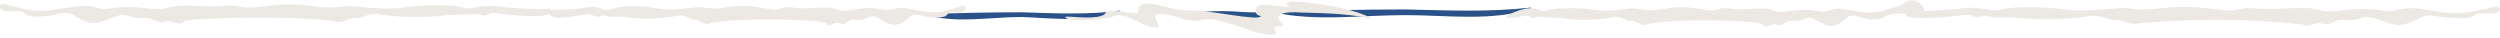
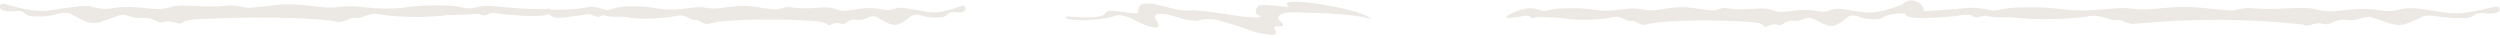
<svg xmlns="http://www.w3.org/2000/svg" width="2647" height="40" fill="none" viewBox="0 496 2647 40">
-   <path fill="#2A5188" d="M1187 507c-32 5-73 3-105 2q-51 0-100 2l-1 1c33 9 67 2 101 2 30 1 76 7 105-7m169-2c-16 6-35 4-51 3q-23-1-47 2v1c15 9 32 2 47 2 15 1 37 7 51-7z" />
-   <path fill="#2A5188" d="M1621 504c-45 5-88 3-133 2q-69 0-140 3-1 0 0 0c45 10 93 3 140 3 43 0 93 7 133-7z" />
  <path fill="#ECE8E3" d="M1364 502c6 4-25-3-31 0-5 3-5 10 2 11-2 6-56-7-76-6-20 2-54-19-54 2 0 4-31-5-34 0-4 10-43 3-43 5 0 5 38 4 52-1 13-5 29 12 43 12 8 1 1-7 0-10-2-8 17-3 23-1q11 4 22 4 9-3 20-1l21 6 20 7c6 1 27 7 21-2-5-9 16 1 6-9q-4-3-2-6c3-4 12-4 18-4 15 1 52 0 80 7-13-12-103-25-88-14m-786 4c6 11 10 10 38 6 6-1 7-2 11 0l6 2 6-2c9 3 15 1 23 2 22 4 47 0 54-1 9-3 16 5 20 4 3-1 9 6 15 4 12-4 55-5 87-4 19 1 35 1 38 5 2 3 7-4 14-1 6 3 7-6 17-4 11 1 13-6 21-3 10 5 17 12 27 6s10-10 19-8q13 4 24 2c7-1 3-6 14-5 14 2 11-8 7-7-31 11-32 7-58 3-16-3-14 4-27 1-24-5-35 5-48 0-12-5-28 1-46-2-11-2-13 3-21 2-20-2-24-6-52-2-19 3-20-2-33 0-44 6-32-3-74-1-11 1-14 5-21 3q-9-4-19-2c-7 2-34 3-42 2" />
  <path fill="#ECE8E3" d="M582 505c6 10-19 9-49 6-8-1-10-2-14-1q-4 3-9 2-4-2-7-1l-30 1c-29 4-63 1-72-1-11-2-20 6-25 4-5-1-13 6-20 4-16-4-72-5-114-4-26 1-46 1-49 5-3 3-11-3-19-1-8 3-10-5-23-4-14 1-17-6-27-2-13 4-22 11-35 5-14-6-13-10-25-8q-18 5-32 3c-9-2-4-7-18-5-19 1-15-9-10-8 42 12 42 7 77 3 20-3 18 4 35 2 32-5 46 4 63-1 16-5 36 1 61-2 14-1 16 3 27 2 26-2 32-6 68-1 25 3 26-2 43 0 58 6 42-3 97-1 14 0 18 5 28 2q12-3 25-1c9 1 44 4 54 2m1436 3c-6 9 21 8 53 5q10-2 16-1 3 3 8 2c5-1 5-2 9-1 12 3 21 0 32 2 31 3 67 0 77-2 12-2 22 6 28 4 5-1 13 6 21 4a869 869 0 0 1 177 1c3 4 11-3 20-1 9 3 11-5 25-4 15 2 18-6 29-2 14 4 24 11 38 5 15-6 14-9 27-7q20 3 35 2c10-2 4-6 19-5 20 2 16-8 10-7-44 11-45 7-82 2-22-2-20 5-39 2-34-5-49 5-68-1-16-4-38 1-65-1-16-2-18 3-29 2-29-2-35-6-74-2-27 3-28-2-46 0-63 6-45-3-105-1-16 1-20 5-30 2q-15-3-27-1c-10 1-48 4-59 3" />
  <path fill="#ECE8E3" d="M1607 514c7-1 8-2 12-1q2 3 6 2 3-2 6-1l22 1c22 4 48 1 55-1 8-2 16 6 19 4 4-1 10 6 16 4 12-4 54-5 86-4 20 1 36 1 38 5 3 4 8-3 14-1 7 3 8-5 18-4 11 1 13-6 21-2 9 4 17 11 27 5s9-10 19-8q14 5 24 3c7-2 3-3 14-5 9-2 33 1 33 1 3-13-14-21-23-11-31 11-35 9-61 5-16-3-14 4-27 2-25-5-36 4-49-1-11-5-27 1-46-2-11-2-12 3-20 2-20-2-25-6-53-1-18 3-19-2-32-1-44 6-32-2-74 0-11 0-14 4-21 2q-10-4-19-1c-6 1-32 12-5 8" />
</svg>
